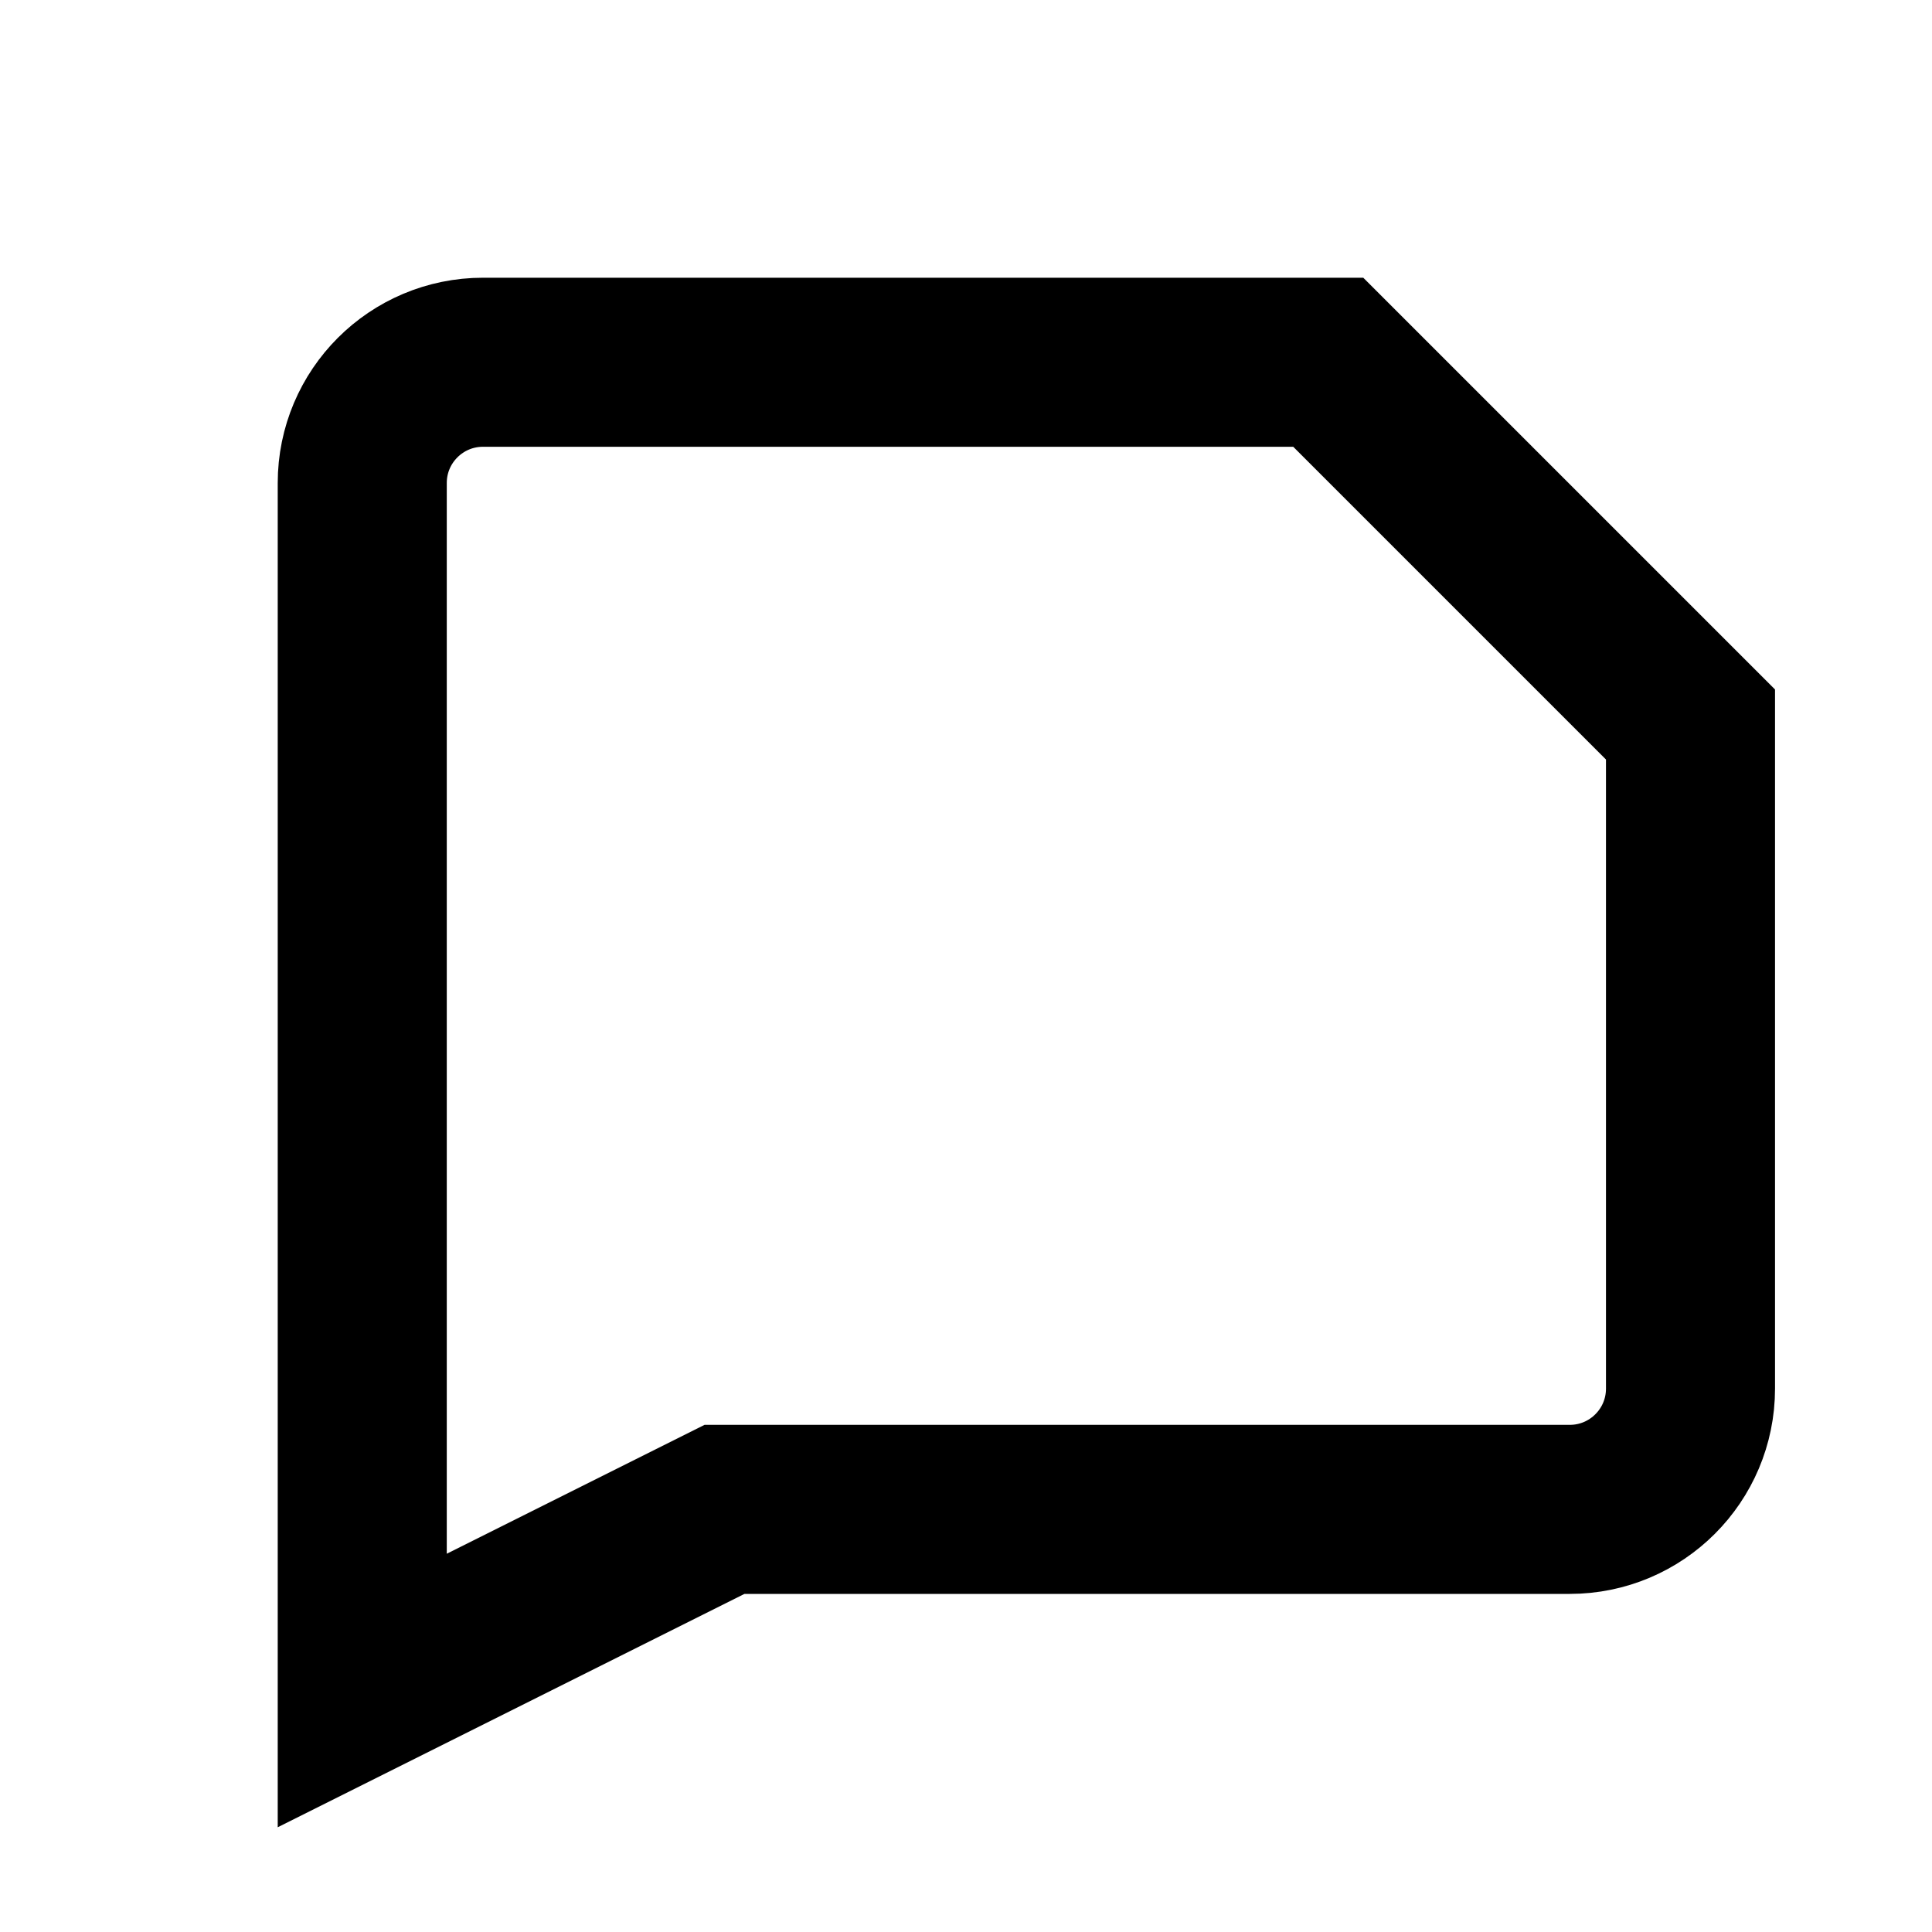
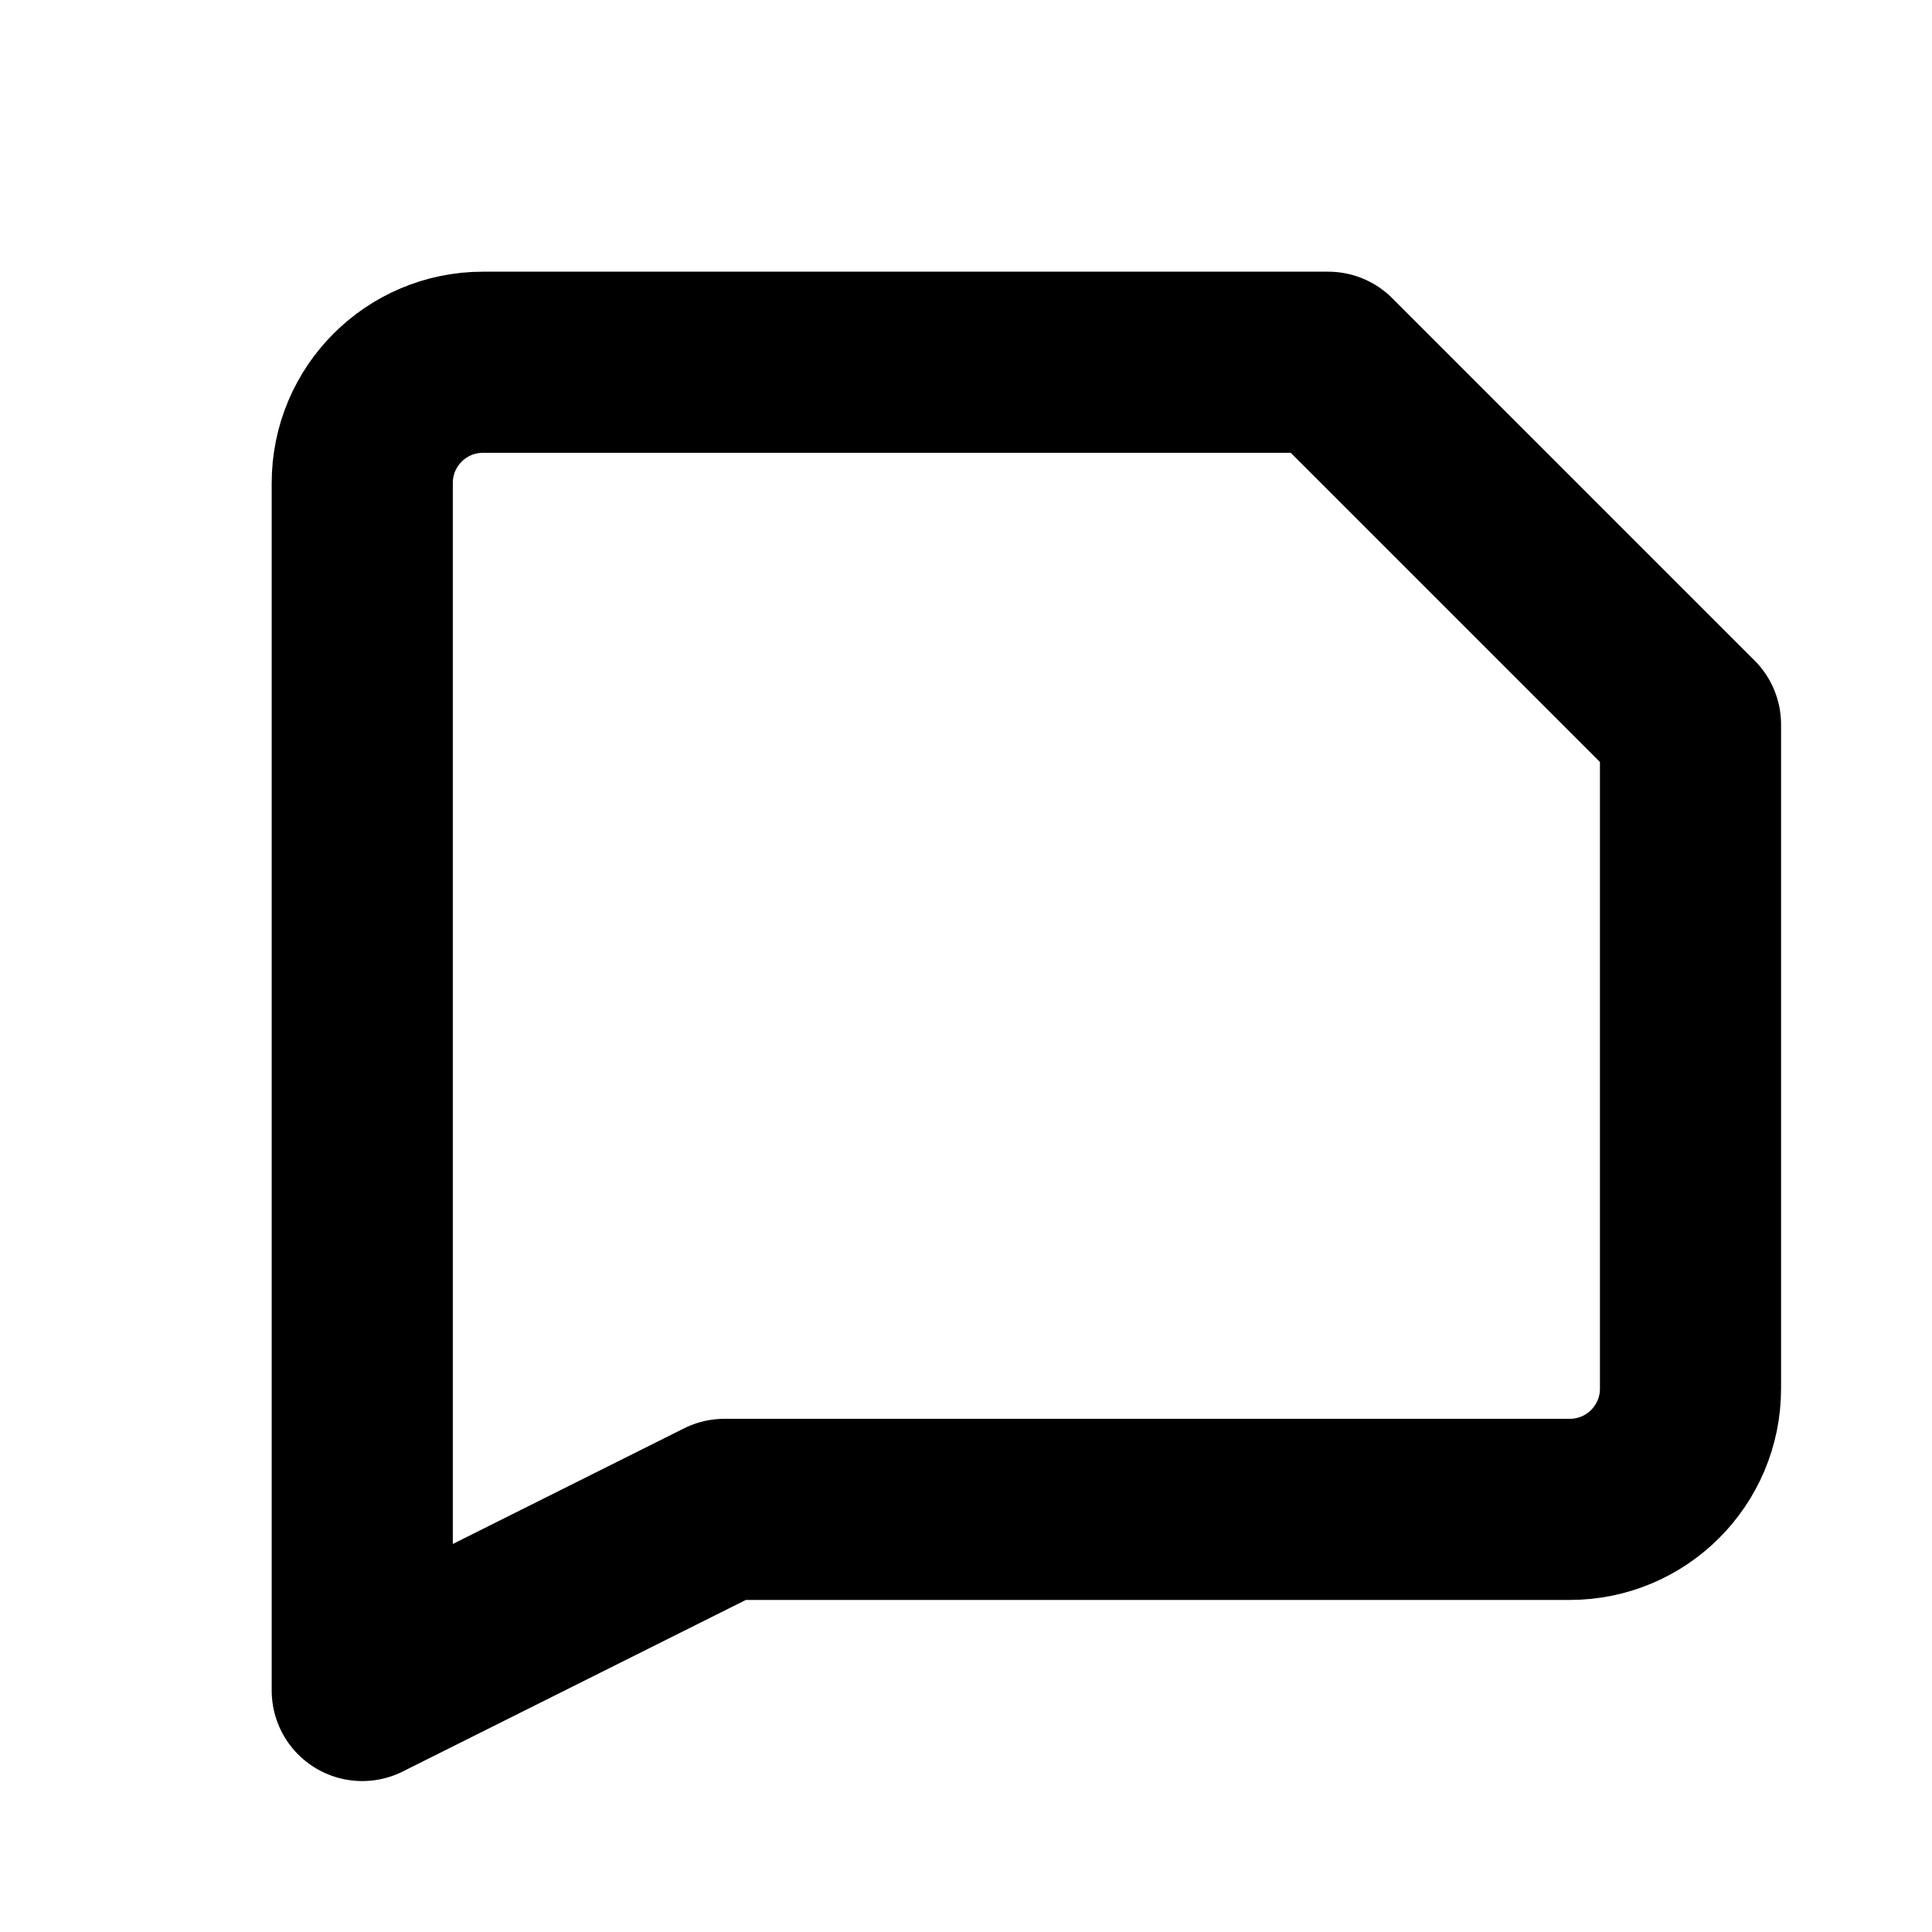
<svg xmlns="http://www.w3.org/2000/svg" width="16" height="16" viewBox="0 0 16 16">
-   <g stroke="#000" stroke-width="1.4" fill="none" stroke-linecap="round">
+   <g fill="none" stroke="currentColor" stroke-width="1.5" stroke-linecap="round" stroke-linejoin="round">
    <path d="M3 11.5V4a1 1 0 0 1 1-1h7l3 3v5.5a1 1 0 0 1-1 1H6L3 14v-2.5z" />
  </g>
</svg>
